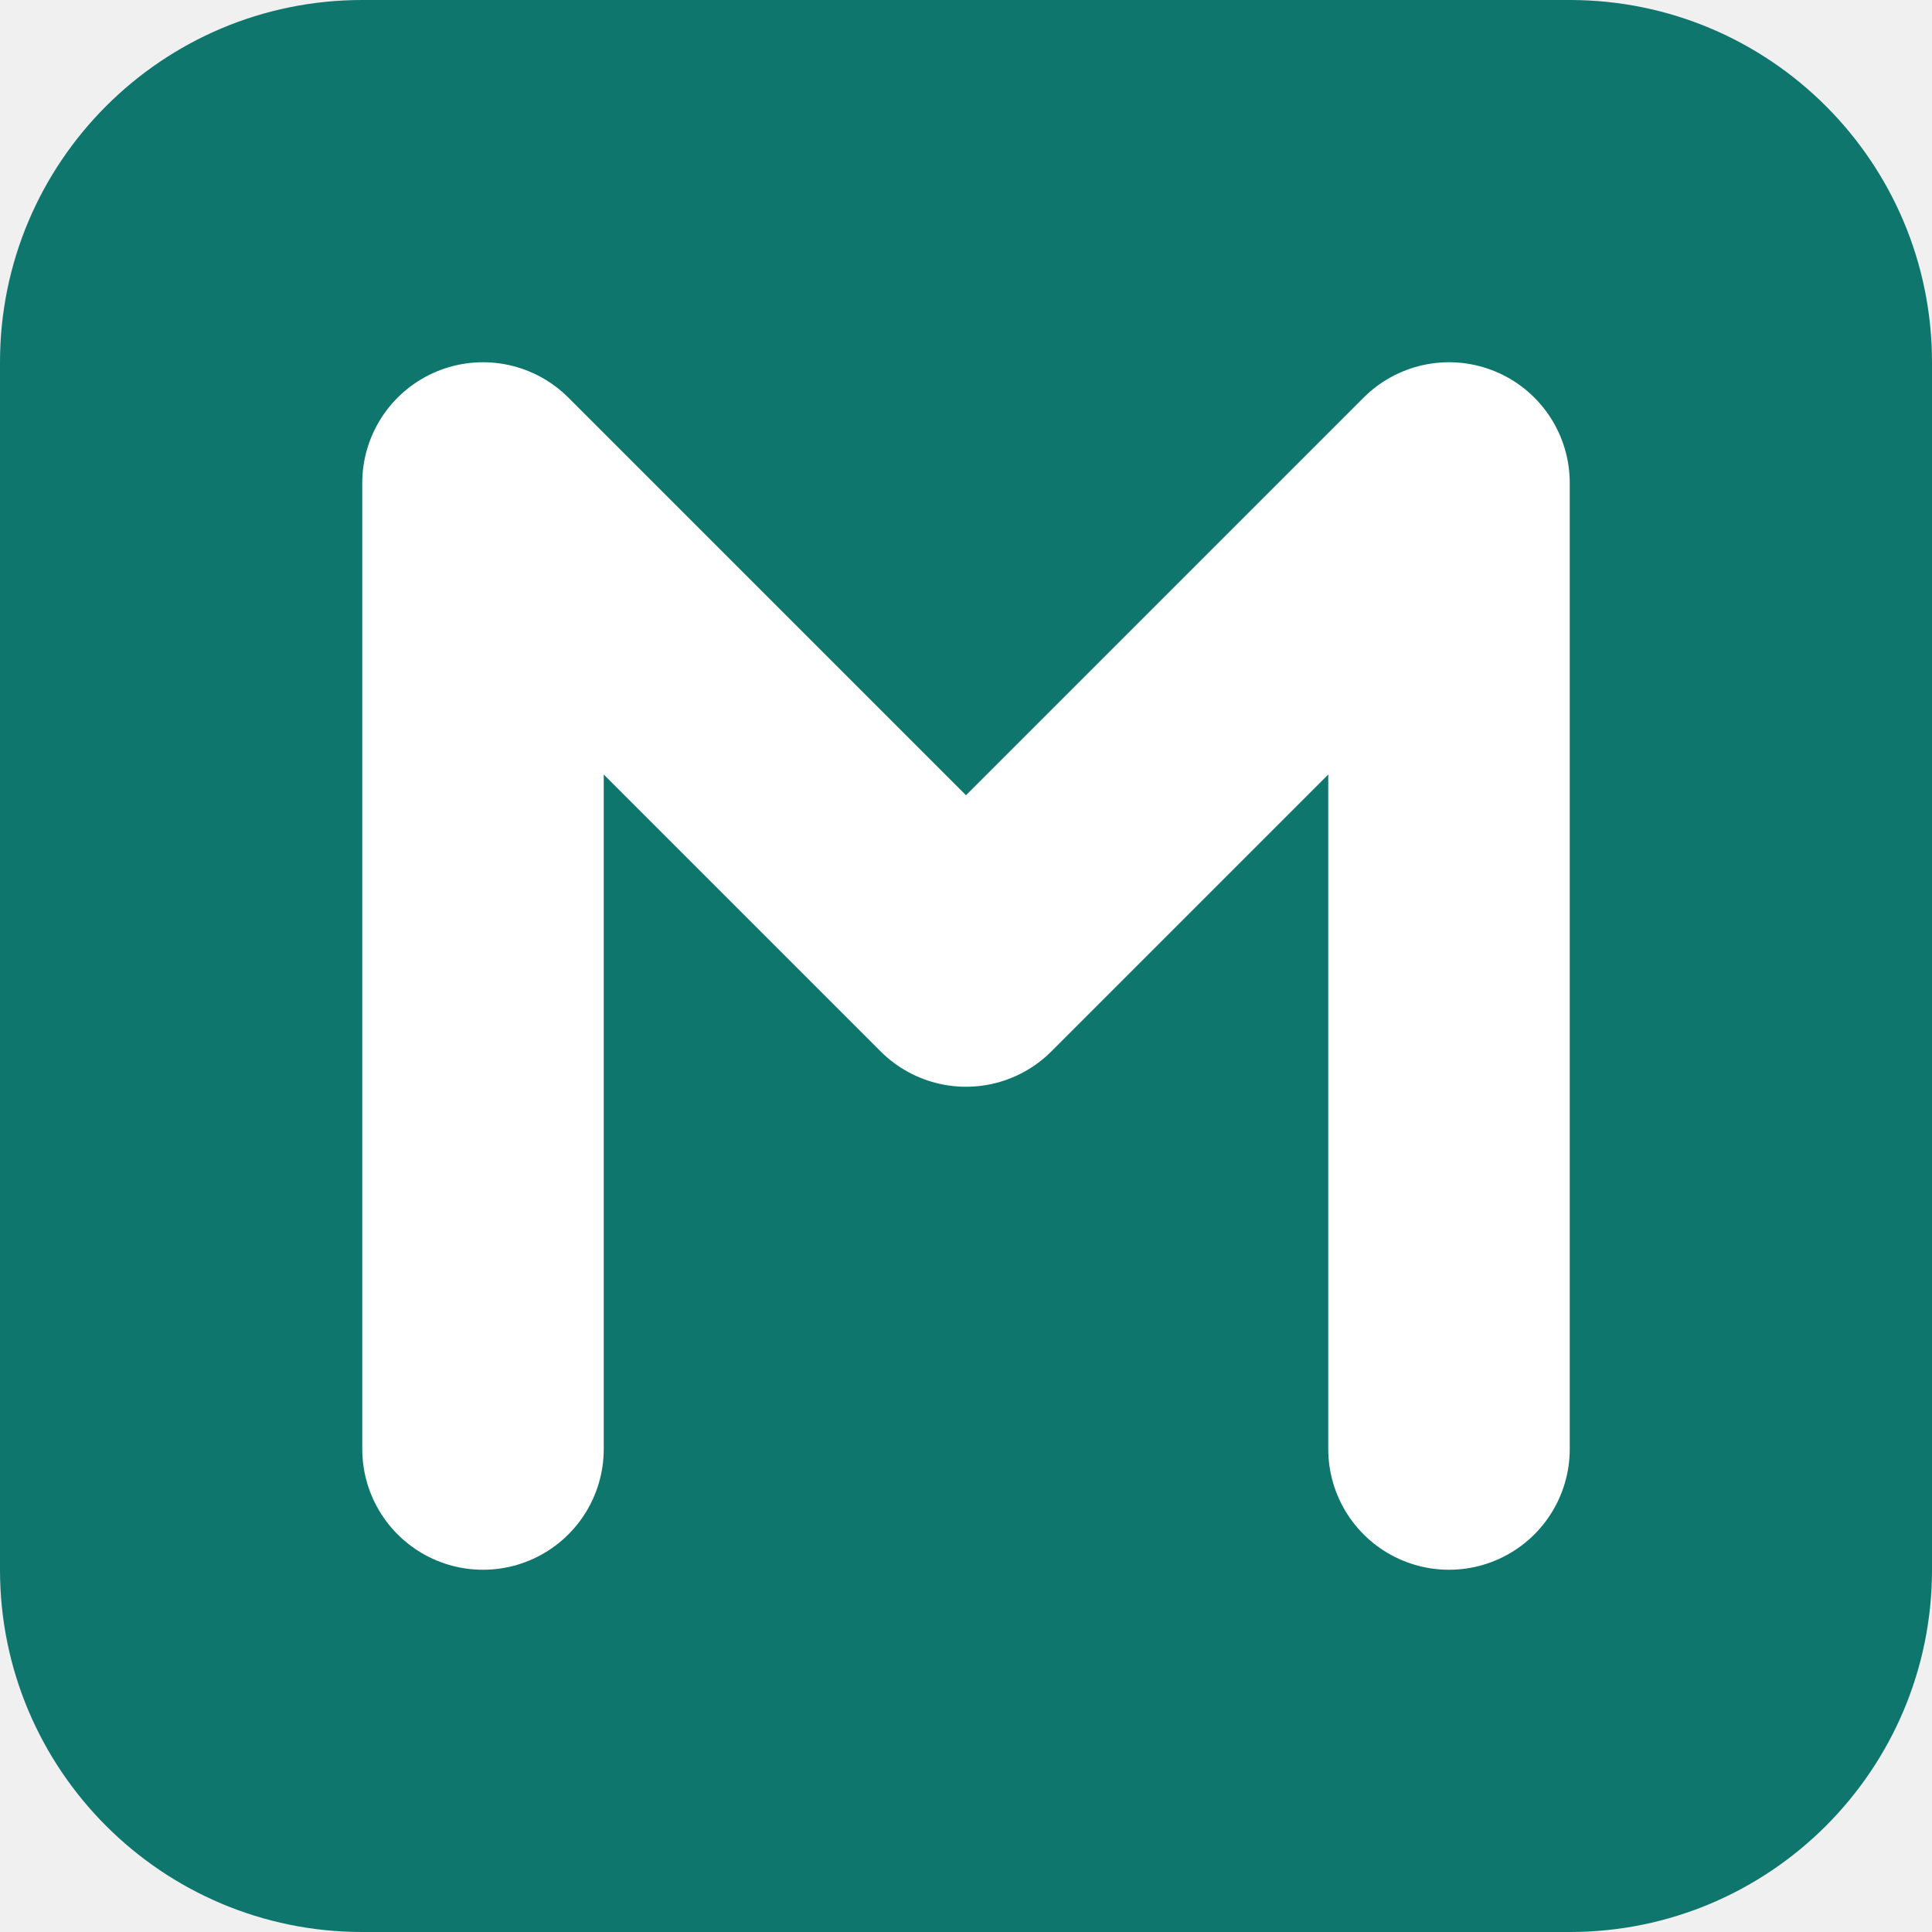
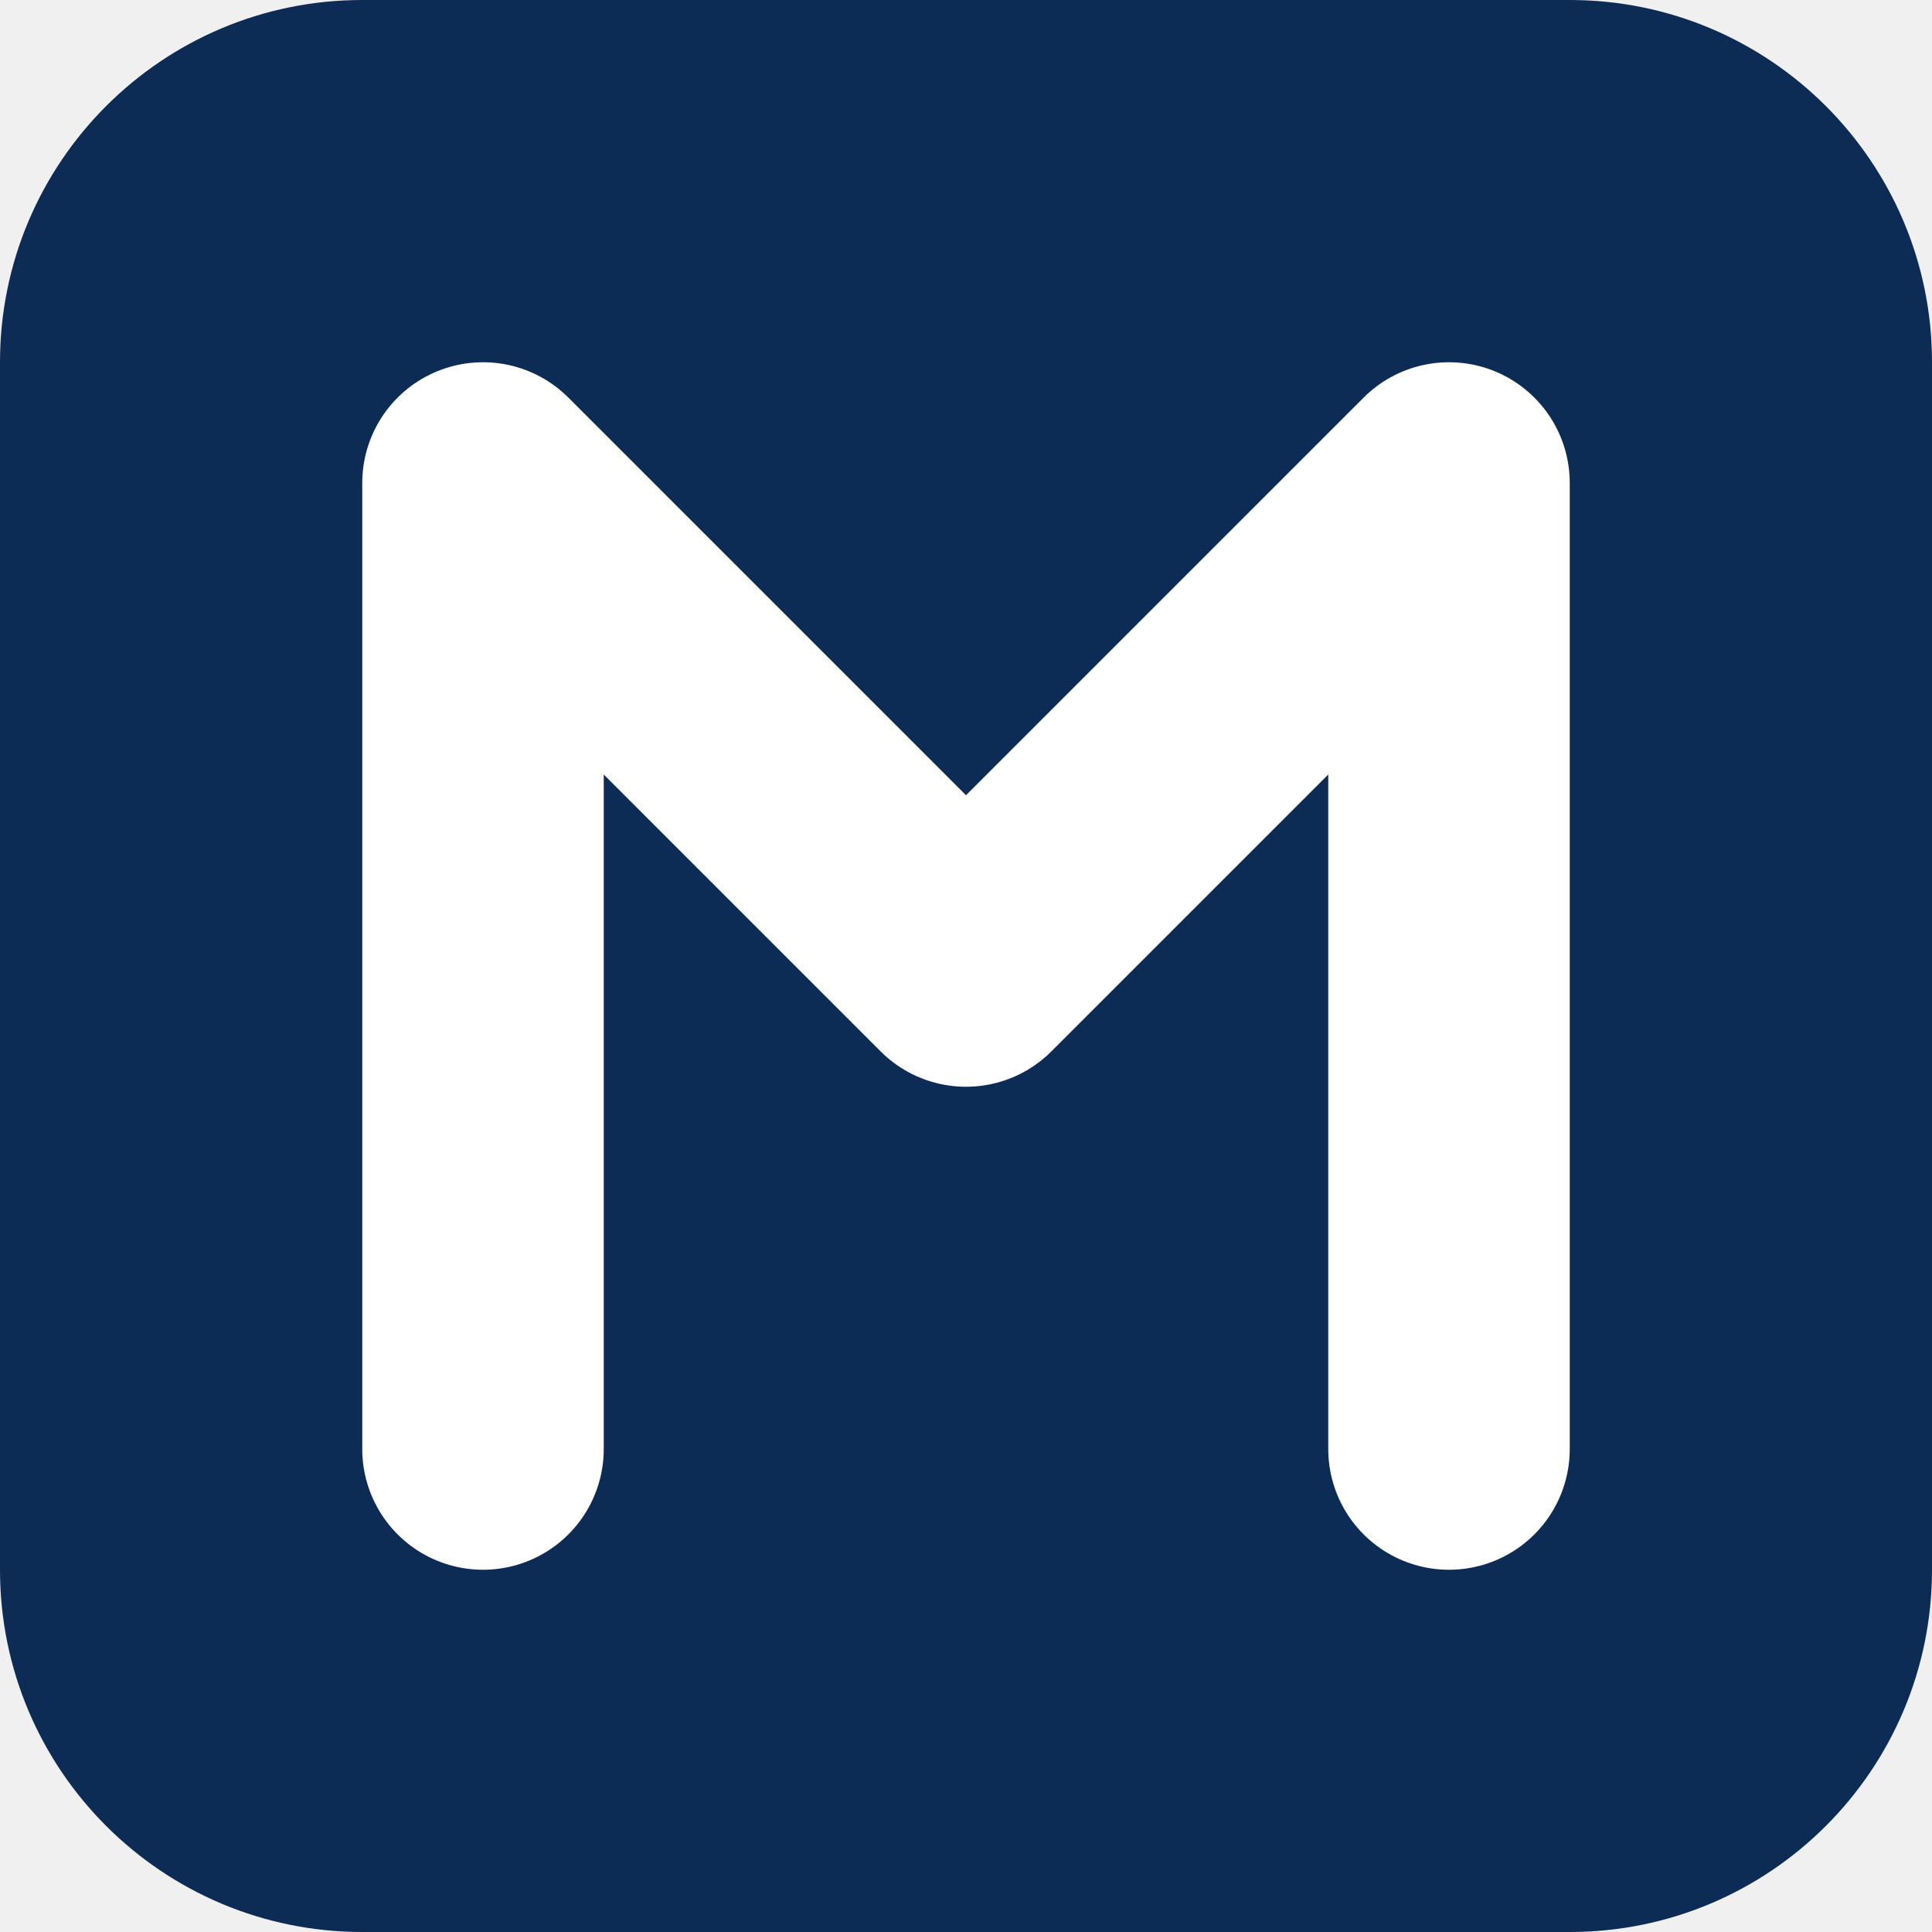
<svg xmlns="http://www.w3.org/2000/svg" viewBox="0 0 64 64">
-   <rect width="64" height="64" rx="12" fill="#0f766e" />
+   <rect width="64" height="64" rx="12" fill="#0C2C56" />
  <path d="M 16 48 L 16 16 L 32 32 L 48 16 L 48 48" stroke="#ffffff" stroke-width="8" fill="none" stroke-linecap="round" stroke-linejoin="round" />
</svg>
